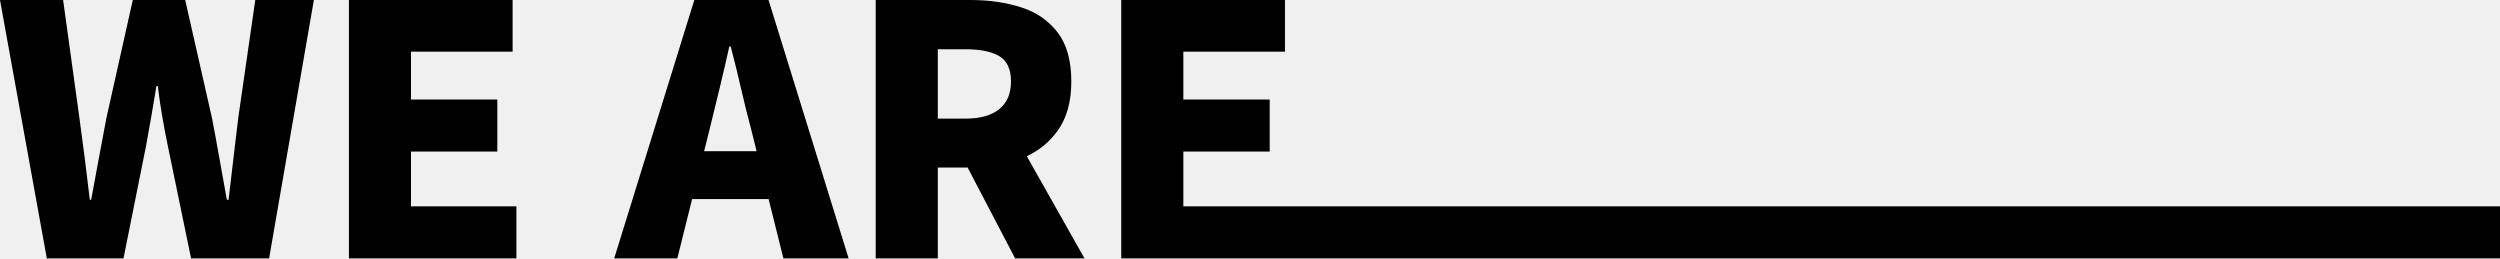
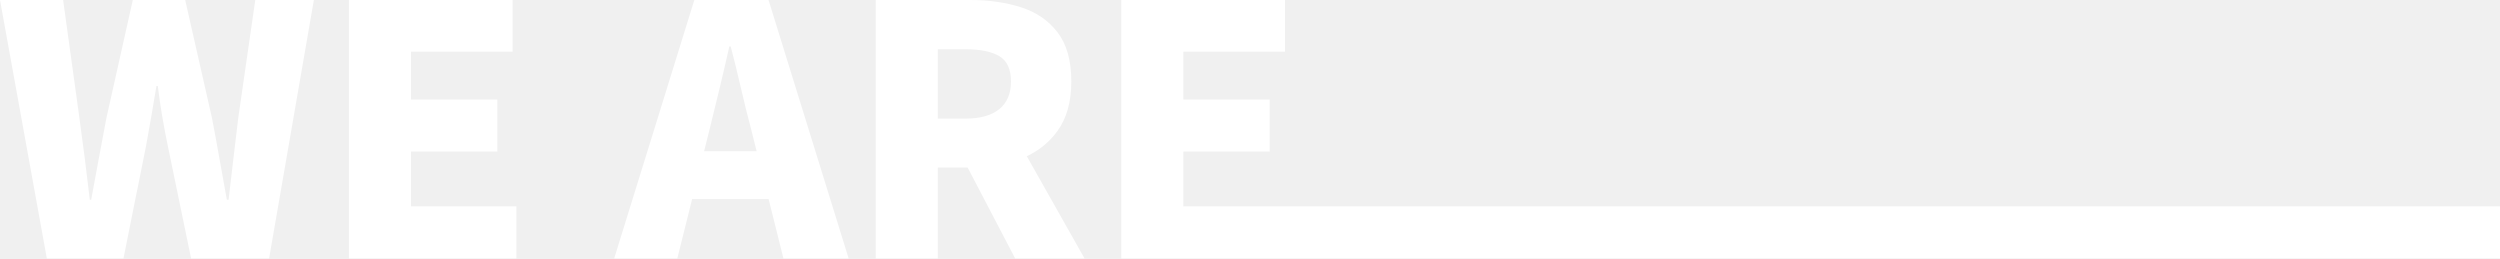
- <svg xmlns="http://www.w3.org/2000/svg" version="1.1" x="0px" y="0px" viewBox="0 0 692 71.52" style="enable-background:new 0 0 692 71.52;" xml:space="preserve">
-   <g id="레이어_1">
-     <g>
-       <path d="M65.95,32.64c-0.45,3.71-0.9,7.46-1.34,11.23c-0.45,3.78-0.9,7.58-1.34,11.42h-0.48c-0.71-3.84-1.39-7.66-2.06-11.47    c-0.67-3.81-1.36-7.54-2.06-11.18L51.26,0h-14.5l-7.3,32.64c-0.71,3.71-1.41,7.46-2.11,11.23c-0.7,3.78-1.41,7.58-2.11,11.42    h-0.38c-0.45-3.84-0.91-7.65-1.39-11.42c-0.48-3.78-0.98-7.52-1.49-11.23L17.47,0H0l12.96,71.52h21.22l6.24-31.1    c0.51-2.75,1.01-5.54,1.49-8.35c0.48-2.82,0.94-5.57,1.39-8.26h0.38c0.32,2.69,0.72,5.44,1.2,8.26c0.48,2.82,1.01,5.6,1.58,8.35    l6.43,31.1h21.6L86.88,0H70.66L65.95,32.64z" />
-       <polygon points="113.76,41.95 137.66,41.95 137.66,27.55 113.76,27.55 113.76,14.3 141.89,14.3 141.89,0 96.58,0 96.58,71.52     142.94,71.52 142.94,57.12 113.76,57.12   " />
-       <path d="M192.19,0l-22.18,71.52h17.47l4.1-16.42h21.17l4.1,16.42h18.05L212.73,0H192.19z M194.9,41.86l1.51-6.05    c0.9-3.58,1.82-7.38,2.78-11.38c0.96-4,1.86-7.86,2.69-11.57h0.38c0.96,3.65,1.9,7.49,2.83,11.52c0.93,4.03,1.87,7.84,2.83,11.42    l1.51,6.05H194.9z" />
-       <path d="M292.75,36.19c2.53-3.52,3.79-8.06,3.79-13.63c0-5.76-1.26-10.29-3.79-13.58c-2.53-3.3-5.9-5.62-10.13-6.96    C278.4,0.67,273.72,0,268.6,0H242.4v71.52h17.18V46.37h8.26l13.15,25.15h19.2l-15.97-28.28C287.7,41.6,290.55,39.26,292.75,36.19z     M259.58,13.63h7.68c4.09,0,7.21,0.64,9.36,1.92c2.14,1.28,3.22,3.62,3.22,7.01c0,3.33-1.07,5.87-3.22,7.63    c-2.15,1.76-5.27,2.64-9.36,2.64h-7.68V13.63z" />
-       <polygon points="356.73,57.12 354.85,57.12 327.55,57.12 327.55,41.95 351.45,41.95 351.45,27.55 327.55,27.55 327.55,14.3     355.68,14.3 355.68,0 310.36,0 310.36,71.52 354.85,71.52 356.73,71.52 692,71.52 692,57.12   " />
-     </g>
-     <g>
-       <path d="M-932.79-494.13l-8.06,32.64c-1.02,3.84-1.94,7.62-2.74,11.33c-0.8,3.71-1.74,7.55-2.83,11.52h-0.48    c-1.02-3.97-1.94-7.81-2.74-11.52c-0.8-3.71-1.74-7.49-2.83-11.33l-8.16-32.64h-18.14l21.41,71.52h20.64l21.41-71.52H-932.79z" />
-       <path d="M-897.56-494.13l-22.18,71.52h17.47l4.1-16.42h21.17l4.1,16.42h18.05l-22.18-71.52H-897.56z M-894.85-452.27l1.51-6.05    c0.89-3.58,1.82-7.38,2.78-11.38c0.96-4,1.86-7.86,2.69-11.57h0.38c0.96,3.65,1.9,7.49,2.83,11.52c0.93,4.03,1.87,7.84,2.83,11.42    l1.51,6.05H-894.85z" />
-       <polygon points="-830.17,-494.13 -847.36,-494.13 -847.36,-422.61 -802.33,-422.61 -802.33,-437.01 -830.17,-437.01   " />
-       <path d="M-754.04-454.38c0,4.48-0.46,8.06-1.39,10.75c-0.93,2.69-2.29,4.62-4.08,5.81c-1.79,1.19-4,1.78-6.62,1.78    c-2.62,0-4.82-0.59-6.58-1.78c-1.76-1.18-3.09-3.12-3.98-5.81c-0.9-2.69-1.34-6.27-1.34-10.75v-39.74h-17.09v37.92    c0,6.02,0.61,11.23,1.82,15.65c1.21,4.42,3.04,8.05,5.47,10.9c2.43,2.85,5.46,4.96,9.07,6.34c3.62,1.38,7.82,2.06,12.62,2.06    c4.74,0,8.89-0.69,12.48-2.06c3.58-1.38,6.58-3.49,8.98-6.34c2.4-2.85,4.19-6.48,5.38-10.9c1.18-4.42,1.78-9.63,1.78-15.65v-37.92    h-16.51V-454.38z" />
-       <polygon points="-675.13,-437.01 -677.5,-437.01 -704.31,-437.01 -704.31,-452.18 -680.41,-452.18 -680.41,-466.58     -704.31,-466.58 -704.31,-479.82 -676.19,-479.82 -676.19,-494.13 -721.5,-494.13 -721.5,-422.61 -677.5,-422.61 -675.13,-422.61     -286.78,-422.61 -286.78,-437.01   " />
-     </g>
-     <g>
-       <path d="M-883.51-179.26c-4.32-1.44-9.1-2.16-14.35-2.16h-25.15v71.52h17.18v-23.71h8.35c5.06,0,9.73-0.86,14.02-2.59    c4.29-1.73,7.73-4.4,10.32-8.02c2.59-3.62,3.89-8.24,3.89-13.87c0-5.89-1.3-10.53-3.89-13.92    C-875.73-175.4-879.19-177.82-883.51-179.26z M-889.03-149.98c-2.05,1.89-5.15,2.83-9.31,2.83h-7.49v-20.64h7.01    c4.16,0,7.34,0.72,9.55,2.16s3.31,3.95,3.31,7.54C-885.96-154.57-886.98-151.86-889.03-149.98z" />
-       <path d="M-777.67-181.42l-21.97,70.86l-15.6-27.62c3.49-1.63,6.33-3.98,8.53-7.05c2.53-3.52,3.79-8.06,3.79-13.63    c0-5.76-1.26-10.29-3.79-13.58c-2.53-3.3-5.9-5.62-10.13-6.96c-4.22-1.34-8.9-2.02-14.02-2.02h-26.21v71.52h17.19v-25.15h8.26    l13.15,25.15h18.62h0.58h16.9l4.1-16.42h21.17l4.1,16.42h18.05l-22.18-71.52H-777.67z M-839.88-167.79h7.68    c4.09,0,7.21,0.64,9.36,1.92c2.14,1.28,3.22,3.62,3.22,7.01c0,3.33-1.07,5.87-3.22,7.63c-2.14,1.76-5.27,2.64-9.36,2.64h-7.68    V-167.79z M-774.96-139.56l1.51-6.05c0.9-3.58,1.82-7.38,2.78-11.38c0.96-4,1.86-7.86,2.69-11.57h0.38    c0.96,3.65,1.9,7.49,2.83,11.52c0.93,4.03,1.87,7.84,2.83,11.42l1.51,6.05H-774.96z" />
-       <path d="M-690.65-125.26c-2.27,1.28-4.85,1.92-7.73,1.92c-3.33,0-6.24-0.88-8.74-2.64c-2.5-1.76-4.43-4.32-5.81-7.68    c-1.38-3.36-2.06-7.41-2.06-12.14c0-4.67,0.75-8.66,2.26-11.95c1.5-3.3,3.54-5.82,6.1-7.58c2.56-1.76,5.38-2.64,8.45-2.64    c2.56,0,4.83,0.51,6.81,1.54c1.98,1.02,3.87,2.37,5.66,4.03l8.93-10.94c-2.43-2.5-5.49-4.67-9.17-6.53    c-3.68-1.86-7.86-2.78-12.53-2.78c-4.54,0-8.86,0.83-12.96,2.5c-4.1,1.67-7.73,4.1-10.9,7.3c-3.17,3.2-5.66,7.12-7.49,11.76    c-1.82,4.64-2.74,9.94-2.74,15.89c0,6.02,0.88,11.31,2.64,15.89c1.76,4.58,4.19,8.42,7.3,11.52c3.1,3.11,6.67,5.42,10.7,6.96    s8.32,2.3,12.86,2.3c4.67,0,8.98-0.88,12.91-2.64c3.94-1.76,7.41-4.4,10.42-7.92l-9.02-10.75    C-686.41-128.07-688.37-126.54-690.65-125.26z" />
-       <polygon points="-672.64,-167.11 -653.35,-167.11 -653.35,-109.9 -636.17,-109.9 -636.17,-167.11 -616.77,-167.11     -616.77,-181.42 -672.64,-181.42   " />
-       <rect x="-605.73" y="-181.42" width="17.19" height="71.52" />
-       <path d="M-533.49-125.26c-2.27,1.28-4.85,1.92-7.73,1.92c-3.33,0-6.24-0.88-8.74-2.64c-2.5-1.76-4.43-4.32-5.81-7.68    c-1.38-3.36-2.06-7.41-2.06-12.14c0-4.67,0.75-8.66,2.26-11.95c1.5-3.3,3.54-5.82,6.1-7.58c2.56-1.76,5.38-2.64,8.45-2.64    c2.56,0,4.83,0.51,6.81,1.54c1.98,1.02,3.87,2.37,5.66,4.03l8.93-10.94c-2.43-2.5-5.49-4.67-9.17-6.53    c-3.68-1.86-7.86-2.78-12.53-2.78c-4.54,0-8.87,0.83-12.96,2.5c-4.1,1.67-7.73,4.1-10.9,7.3c-3.17,3.2-5.66,7.12-7.49,11.76    c-1.82,4.64-2.74,9.94-2.74,15.89c0,6.02,0.88,11.31,2.64,15.89c1.76,4.58,4.19,8.42,7.29,11.52c3.1,3.11,6.67,5.42,10.71,6.96    c4.03,1.54,8.32,2.3,12.86,2.3c4.67,0,8.98-0.88,12.91-2.64c3.94-1.76,7.41-4.4,10.42-7.92l-9.02-10.75    C-529.26-128.07-531.22-126.54-533.49-125.26z" />
-       <polygon points="-461.73,-124.3 -468.46,-124.3 -490.92,-124.3 -490.92,-139.47 -467.02,-139.47 -467.02,-153.87 -490.92,-153.87     -490.92,-167.11 -462.79,-167.11 -462.79,-181.42 -508.1,-181.42 -508.1,-109.9 -468.46,-109.9 -461.73,-109.9 -231.01,-109.9     -231.01,-124.3   " />
-     </g>
-     <g>
-       <path d="M-873.14-57c-4.9-2.88-10.61-4.32-17.14-4.32c-6.46,0-12.16,1.42-17.09,4.27c-4.93,2.85-8.77,7.01-11.52,12.48    c-2.75,5.47-4.13,12.11-4.13,19.92c0,7.81,1.38,14.51,4.13,20.11c2.75,5.6,6.59,9.89,11.52,12.86c4.93,2.98,10.62,4.46,17.09,4.46    c6.53,0,12.24-1.49,17.14-4.46s8.72-7.26,11.47-12.86c2.75-5.6,4.13-12.3,4.13-20.11c0-7.81-1.38-14.43-4.13-19.87    C-864.42-49.96-868.25-54.12-873.14-57z M-876.89-12.65c-1.25,3.39-3.01,6.02-5.28,7.87c-2.27,1.86-4.98,2.79-8.11,2.79    c-3.14,0-5.84-0.93-8.11-2.79c-2.27-1.86-4.02-4.48-5.23-7.87c-1.22-3.39-1.82-7.39-1.82-12c0-4.61,0.61-8.56,1.82-11.86    c1.22-3.3,2.96-5.81,5.23-7.54c2.27-1.73,4.98-2.59,8.11-2.59c3.13,0,5.84,0.86,8.11,2.59c2.27,1.73,4.03,4.24,5.28,7.54    c1.25,3.3,1.87,7.25,1.87,11.86C-875.01-20.04-875.64-16.04-876.89-12.65z" />
-       <path d="M-803.59-20.33c0,4.48-0.46,8.06-1.39,10.75c-0.93,2.69-2.29,4.62-4.08,5.81c-1.79,1.18-4,1.78-6.62,1.78    c-2.62,0-4.82-0.59-6.58-1.78c-1.76-1.18-3.09-3.12-3.98-5.81c-0.9-2.69-1.34-6.27-1.34-10.75v-39.74h-17.09v37.92    c0,6.02,0.61,11.23,1.82,15.65c1.21,4.42,3.04,8.05,5.47,10.9c2.43,2.85,5.46,4.96,9.07,6.34c3.62,1.38,7.82,2.06,12.62,2.06    c4.73,0,8.89-0.69,12.48-2.06c3.58-1.38,6.58-3.49,8.98-6.34c2.4-2.85,4.19-6.48,5.38-10.9c1.18-4.42,1.78-9.63,1.78-15.65v-37.92    h-16.51V-20.33z" />
-       <polygon points="-776.52,-45.77 -757.22,-45.77 -757.22,11.45 -740.04,11.45 -740.04,-45.77 -720.65,-45.77 -720.65,-60.07     -776.52,-60.07   " />
-       <path d="M-670.1-57.91c-4.32-1.44-9.1-2.16-14.35-2.16h-25.15v71.52h17.19v-23.71h8.35c5.05,0,9.73-0.86,14.02-2.59    c4.29-1.73,7.73-4.4,10.32-8.02c2.59-3.62,3.89-8.24,3.89-13.87c0-5.89-1.29-10.53-3.89-13.92S-665.78-56.47-670.1-57.91z     M-675.62-28.63c-2.05,1.89-5.15,2.83-9.31,2.83h-7.49v-20.64h7.01c4.16,0,7.34,0.72,9.55,2.16c2.21,1.44,3.31,3.95,3.31,7.54    C-672.55-33.23-673.58-30.52-675.62-28.63z" />
-       <path d="M-602.95-20.33c0,4.48-0.46,8.06-1.39,10.75c-0.93,2.69-2.29,4.62-4.08,5.81c-1.79,1.18-4,1.78-6.62,1.78    c-2.62,0-4.82-0.59-6.58-1.78c-1.76-1.18-3.09-3.12-3.98-5.81c-0.9-2.69-1.34-6.27-1.34-10.75v-39.74h-17.09v37.92    c0,6.02,0.61,11.23,1.82,15.65c1.21,4.42,3.04,8.05,5.47,10.9c2.43,2.85,5.46,4.96,9.07,6.34c3.62,1.38,7.82,2.06,12.62,2.06    c4.73,0,8.89-0.69,12.48-2.06c3.58-1.38,6.58-3.49,8.98-6.34c2.4-2.85,4.19-6.48,5.38-10.9c1.18-4.42,1.78-9.63,1.78-15.65v-37.92    h-16.51V-20.33z" />
-       <polygon points="-539.4,-2.95 -539.4,-45.77 -520.01,-45.77 -520.01,-60.07 -575.88,-60.07 -575.88,-45.77 -556.59,-45.77     -556.59,11.45 -543.44,11.45 -539.4,11.45 -231.01,11.45 -231.01,-2.95   " />
-     </g>
+ <svg xmlns="http://www.w3.org/2000/svg" version="1.1" id="레이어_1" x="0px" y="0px" viewBox="0 0 692 71.52" style="enable-background:new 0 0 692 71.52;" xml:space="preserve">
+   <style type="text/css">
+ 	.st0{fill:#fff;}
+ </style>
+   <g>
+     <path class="st0" d="M65.95,32.64c-0.45,3.71-0.9,7.46-1.34,11.23c-0.45,3.78-0.9,7.58-1.34,11.42h-0.48   c-0.71-3.84-1.39-7.66-2.06-11.47c-0.67-3.81-1.36-7.54-2.06-11.18L51.26,0h-14.5l-7.3,32.64c-0.71,3.71-1.41,7.46-2.11,11.23   c-0.7,3.78-1.41,7.58-2.11,11.42h-0.38c-0.45-3.84-0.91-7.65-1.39-11.42c-0.48-3.78-0.98-7.52-1.49-11.23L17.47,0H0l12.96,71.52   h21.22l6.24-31.1c0.51-2.75,1.01-5.54,1.49-8.35c0.48-2.82,0.94-5.57,1.39-8.26h0.38c0.32,2.69,0.72,5.44,1.2,8.26   c0.48,2.82,1.01,5.6,1.58,8.35l6.43,31.1h21.6L86.88,0H70.66L65.95,32.64z" />
+     <polygon class="st0" points="113.76,41.95 137.66,41.95 137.66,27.55 113.76,27.55 113.76,14.3 141.89,14.3 141.89,0 96.58,0    96.58,71.52 142.94,71.52 142.94,57.12 113.76,57.12  " />
+     <path class="st0" d="M192.19,0l-22.18,71.52h17.47l4.1-16.42h21.17l4.1,16.42h18.05L212.73,0H192.19z M194.9,41.86l1.51-6.05   c0.9-3.58,1.82-7.38,2.78-11.38c0.96-4,1.86-7.86,2.69-11.57h0.38c0.96,3.65,1.9,7.49,2.83,11.52c0.93,4.03,1.87,7.84,2.83,11.42   l1.51,6.05H194.9z" />
+     <path class="st0" d="M292.75,36.19c2.53-3.52,3.79-8.06,3.79-13.63c0-5.76-1.26-10.29-3.79-13.58c-2.53-3.3-5.9-5.62-10.13-6.96   C278.4,0.67,273.72,0,268.6,0H242.4v71.52h17.18V46.37h8.26l13.15,25.15h19.2l-15.97-28.28C287.7,41.6,290.55,39.26,292.75,36.19z    M259.58,13.63h7.68c4.09,0,7.21,0.64,9.36,1.92c2.14,1.28,3.22,3.62,3.22,7.01c0,3.33-1.07,5.87-3.22,7.63   c-2.15,1.76-5.27,2.64-9.36,2.64h-7.68V13.63z" />
+     <polygon class="st0" points="356.73,57.12 354.85,57.12 327.55,57.12 327.55,41.95 351.45,41.95 351.45,27.55 327.55,27.55    327.55,14.3 355.68,14.3 355.68,0 310.36,0 310.36,71.52 354.85,71.52 356.73,71.52 692,71.52 692,57.12  " />
  </g>
-   <g id="레이어_2">
- </g>
+   <g>
+     <path class="st0" d="M-858.93-397.23l-8.06,32.64c-1.02,3.84-1.94,7.62-2.74,11.33c-0.8,3.71-1.74,7.55-2.83,11.52h-0.48   c-1.02-3.97-1.94-7.81-2.74-11.52c-0.8-3.71-1.74-7.49-2.83-11.33l-8.16-32.64h-18.14l21.41,71.52h20.64l21.41-71.52H-858.93z" />
+     <path class="st0" d="M-823.7-397.23l-22.18,71.52h17.47l4.1-16.42h21.17l4.1,16.42h18.05l-22.18-71.52H-823.7z M-820.99-355.38   l1.51-6.05c0.89-3.58,1.82-7.38,2.78-11.38c0.96-4,1.86-7.86,2.69-11.57h0.38c0.96,3.65,1.9,7.49,2.83,11.52   c0.93,4.03,1.87,7.84,2.83,11.42l1.51,6.05H-820.99z" />
+     <polygon class="st0" points="-756.31,-397.23 -773.49,-397.23 -773.49,-325.71 -728.47,-325.71 -728.47,-340.11 -756.31,-340.11     " />
+     <path class="st0" d="M-680.18-357.49c0,4.48-0.46,8.06-1.39,10.75c-0.93,2.69-2.29,4.62-4.08,5.81c-1.79,1.19-4,1.78-6.62,1.78   c-2.62,0-4.82-0.59-6.58-1.78c-1.76-1.18-3.09-3.12-3.98-5.81c-0.9-2.69-1.34-6.27-1.34-10.75v-39.74h-17.09v37.92   c0,6.02,0.61,11.23,1.82,15.65c1.21,4.42,3.04,8.05,5.47,10.9c2.43,2.85,5.46,4.96,9.07,6.34c3.62,1.38,7.82,2.06,12.62,2.06   c4.74,0,8.89-0.69,12.48-2.06c3.58-1.38,6.58-3.49,8.98-6.34c2.4-2.85,4.19-6.48,5.38-10.9c1.18-4.42,1.78-9.63,1.78-15.65v-37.92   h-16.51V-357.49z" />
+     <polygon class="st0" points="-601.27,-340.11 -603.63,-340.11 -630.45,-340.11 -630.45,-355.28 -606.55,-355.28 -606.55,-369.68    -630.45,-369.68 -630.45,-382.93 -602.32,-382.93 -602.32,-397.23 -647.64,-397.23 -647.64,-325.71 -603.63,-325.71    -601.27,-325.71 -212.91,-325.71 -212.91,-340.11  " />
+   </g>
+   <g>
+     <path class="st0" d="M-721.91-241.71c-4.32-1.44-9.1-2.16-14.35-2.16h-25.15v71.52h17.18v-23.71h8.35c5.06,0,9.73-0.86,14.02-2.59   c4.29-1.73,7.73-4.4,10.32-8.02c2.59-3.62,3.89-8.24,3.89-13.87c0-5.89-1.3-10.53-3.89-13.92   C-714.14-237.86-717.59-240.27-721.91-241.71z M-727.43-212.43c-2.05,1.89-5.15,2.83-9.31,2.83h-7.49v-20.64h7.01   c4.16,0,7.34,0.72,9.55,2.16s3.31,3.95,3.31,7.54C-724.36-217.02-725.39-214.32-727.43-212.43z" />
+     <path class="st0" d="M-616.07-243.87l-21.97,70.86l-15.6-27.62c3.49-1.63,6.33-3.98,8.53-7.05c2.53-3.52,3.79-8.06,3.79-13.63   c0-5.76-1.26-10.29-3.79-13.58c-2.53-3.3-5.9-5.62-10.13-6.96c-4.22-1.34-8.9-2.02-14.02-2.02h-26.21v71.52h17.19v-25.15h8.26   l13.15,25.15h18.62h0.58h16.9l4.1-16.42h21.17l4.1,16.42h18.05l-22.18-71.52H-616.07z M-678.28-230.24h7.68   c4.09,0,7.21,0.64,9.36,1.92c2.14,1.28,3.22,3.62,3.22,7.01c0,3.33-1.07,5.87-3.22,7.63c-2.14,1.76-5.27,2.64-9.36,2.64h-7.68   V-230.24z M-613.36-202.02l1.51-6.05c0.9-3.58,1.82-7.38,2.78-11.38c0.96-4,1.86-7.86,2.69-11.57h0.38   c0.96,3.65,1.9,7.49,2.83,11.52c0.93,4.03,1.87,7.84,2.83,11.42l1.51,6.05H-613.36z" />
+     <path class="st0" d="M-529.05-187.71c-2.27,1.28-4.85,1.92-7.73,1.92c-3.33,0-6.24-0.88-8.74-2.64c-2.5-1.76-4.43-4.32-5.81-7.68   c-1.38-3.36-2.06-7.41-2.06-12.14c0-4.67,0.75-8.66,2.26-11.95c1.5-3.3,3.54-5.82,6.1-7.58c2.56-1.76,5.38-2.64,8.45-2.64   c2.56,0,4.83,0.51,6.81,1.54c1.98,1.02,3.87,2.37,5.66,4.03l8.93-10.94c-2.43-2.5-5.49-4.67-9.17-6.53   c-3.68-1.86-7.86-2.78-12.53-2.78c-4.54,0-8.86,0.83-12.96,2.5c-4.1,1.67-7.73,4.1-10.9,7.3c-3.17,3.2-5.66,7.12-7.49,11.76   c-1.82,4.64-2.74,9.94-2.74,15.89c0,6.02,0.88,11.31,2.64,15.89c1.76,4.58,4.19,8.42,7.3,11.52c3.1,3.11,6.67,5.42,10.7,6.96   s8.32,2.3,12.86,2.3c4.67,0,8.98-0.88,12.91-2.64c3.94-1.76,7.41-4.4,10.42-7.92l-9.02-10.75   C-524.81-190.53-526.78-188.99-529.05-187.71z" />
+     <polygon class="st0" points="-511.05,-229.57 -491.75,-229.57 -491.75,-172.35 -474.57,-172.35 -474.57,-229.57 -455.18,-229.57    -455.18,-243.87 -511.05,-243.87  " />
+     <rect x="-444.14" y="-243.87" class="st0" width="17.19" height="71.52" />
+     <path class="st0" d="M-371.9-187.71c-2.27,1.28-4.85,1.92-7.73,1.92c-3.33,0-6.24-0.88-8.74-2.64c-2.5-1.76-4.43-4.32-5.81-7.68   c-1.38-3.36-2.06-7.41-2.06-12.14c0-4.67,0.75-8.66,2.26-11.95c1.5-3.3,3.54-5.82,6.1-7.58c2.56-1.76,5.38-2.64,8.45-2.64   c2.56,0,4.83,0.51,6.81,1.54c1.98,1.02,3.87,2.37,5.66,4.03l8.93-10.94c-2.43-2.5-5.49-4.67-9.17-6.53   c-3.68-1.86-7.86-2.78-12.53-2.78c-4.54,0-8.87,0.83-12.96,2.5c-4.1,1.67-7.73,4.1-10.9,7.3c-3.17,3.2-5.66,7.12-7.49,11.76   c-1.82,4.64-2.74,9.94-2.74,15.89c0,6.02,0.88,11.31,2.64,15.89c1.76,4.58,4.19,8.42,7.29,11.52c3.1,3.11,6.67,5.42,10.71,6.96   c4.03,1.54,8.32,2.3,12.86,2.3c4.67,0,8.98-0.88,12.91-2.64c3.94-1.76,7.41-4.4,10.42-7.92l-9.02-10.75   C-367.66-190.53-369.63-188.99-371.9-187.71z" />
+     <polygon class="st0" points="-300.14,-186.75 -306.87,-186.75 -329.32,-186.75 -329.32,-201.92 -305.42,-201.92 -305.42,-216.32    -329.32,-216.32 -329.32,-229.57 -301.2,-229.57 -301.2,-243.87 -346.51,-243.87 -346.51,-172.35 -306.87,-172.35 -300.14,-172.35    -69.42,-172.35 -69.42,-186.75  " />
+   </g>
+   <g>
+     <path class="st0" d="M-628.59-87.44c-4.9-2.88-10.61-4.32-17.14-4.32c-6.46,0-12.16,1.42-17.09,4.27   c-4.93,2.85-8.77,7.01-11.52,12.48c-2.75,5.47-4.13,12.11-4.13,19.92c0,7.81,1.38,14.51,4.13,20.11c2.75,5.6,6.59,9.89,11.52,12.86   c4.93,2.98,10.62,4.46,17.09,4.46c6.53,0,12.24-1.49,17.14-4.46s8.72-7.26,11.47-12.86c2.75-5.6,4.13-12.3,4.13-20.11   c0-7.81-1.38-14.43-4.13-19.87C-619.87-80.4-623.69-84.56-628.59-87.44z M-632.33-43.09c-1.25,3.39-3.01,6.02-5.28,7.87   c-2.27,1.86-4.98,2.79-8.11,2.79c-3.14,0-5.84-0.93-8.11-2.79c-2.27-1.86-4.02-4.48-5.23-7.87c-1.22-3.39-1.82-7.39-1.82-12   c0-4.61,0.61-8.56,1.82-11.86c1.22-3.3,2.96-5.81,5.23-7.54c2.27-1.73,4.98-2.59,8.11-2.59c3.13,0,5.84,0.86,8.11,2.59   c2.27,1.73,4.03,4.24,5.28,7.54c1.25,3.3,1.87,7.25,1.87,11.86C-630.46-50.48-631.09-46.48-632.33-43.09z" />
+     <path class="st0" d="M-559.04-50.77c0,4.48-0.46,8.06-1.39,10.75c-0.93,2.69-2.29,4.62-4.08,5.81c-1.79,1.18-4,1.78-6.62,1.78   c-2.62,0-4.82-0.59-6.58-1.78c-1.76-1.18-3.09-3.12-3.98-5.81c-0.9-2.69-1.34-6.27-1.34-10.75v-39.74h-17.09v37.92   c0,6.02,0.61,11.23,1.82,15.65c1.21,4.42,3.04,8.05,5.47,10.9c2.43,2.85,5.46,4.96,9.07,6.34c3.62,1.38,7.82,2.06,12.62,2.06   c4.73,0,8.89-0.69,12.48-2.06c3.58-1.38,6.58-3.49,8.98-6.34c2.4-2.85,4.19-6.48,5.38-10.9c1.18-4.42,1.78-9.63,1.78-15.65v-37.92   h-16.51V-50.77z" />
+     <polygon class="st0" points="-531.97,-76.21 -512.67,-76.21 -512.67,-18.99 -495.49,-18.99 -495.49,-76.21 -476.1,-76.21    -476.1,-90.51 -531.97,-90.51  " />
+     <path class="st0" d="M-425.55-88.35c-4.32-1.44-9.1-2.16-14.35-2.16h-25.15v71.52h17.19v-23.71h8.35c5.05,0,9.73-0.86,14.02-2.59   c4.29-1.73,7.73-4.4,10.32-8.02c2.59-3.62,3.89-8.24,3.89-13.87c0-5.89-1.29-10.53-3.89-13.92S-421.23-86.91-425.55-88.35z    M-431.07-59.07c-2.05,1.89-5.15,2.83-9.31,2.83h-7.49v-20.64h7.01c4.16,0,7.34,0.72,9.55,2.16c2.21,1.44,3.31,3.95,3.31,7.54   C-428-63.67-429.02-60.96-431.07-59.07z" />
+     <path class="st0" d="M-358.4-50.77c0,4.48-0.46,8.06-1.39,10.75c-0.93,2.69-2.29,4.62-4.08,5.81c-1.79,1.18-4,1.78-6.62,1.78   c-2.62,0-4.82-0.59-6.58-1.78c-1.76-1.18-3.09-3.12-3.98-5.81c-0.9-2.69-1.34-6.27-1.34-10.75v-39.74h-17.09v37.92   c0,6.02,0.61,11.23,1.82,15.65c1.21,4.42,3.04,8.05,5.47,10.9c2.43,2.85,5.46,4.96,9.07,6.34c3.62,1.38,7.82,2.06,12.62,2.06   c4.73,0,8.89-0.69,12.48-2.06c3.58-1.38,6.58-3.49,8.98-6.34c2.4-2.85,4.19-6.48,5.38-10.9c1.18-4.42,1.78-9.63,1.78-15.65v-37.92   h-16.51V-50.77z" />
+     <polygon class="st0" points="-294.85,-33.39 -294.85,-76.21 -275.46,-76.21 -275.46,-90.51 -331.33,-90.51 -331.33,-76.21    -312.03,-76.21 -312.03,-18.99 -298.89,-18.99 -294.85,-18.99 13.54,-18.99 13.54,-33.39  " />
+   </g>
</svg>
